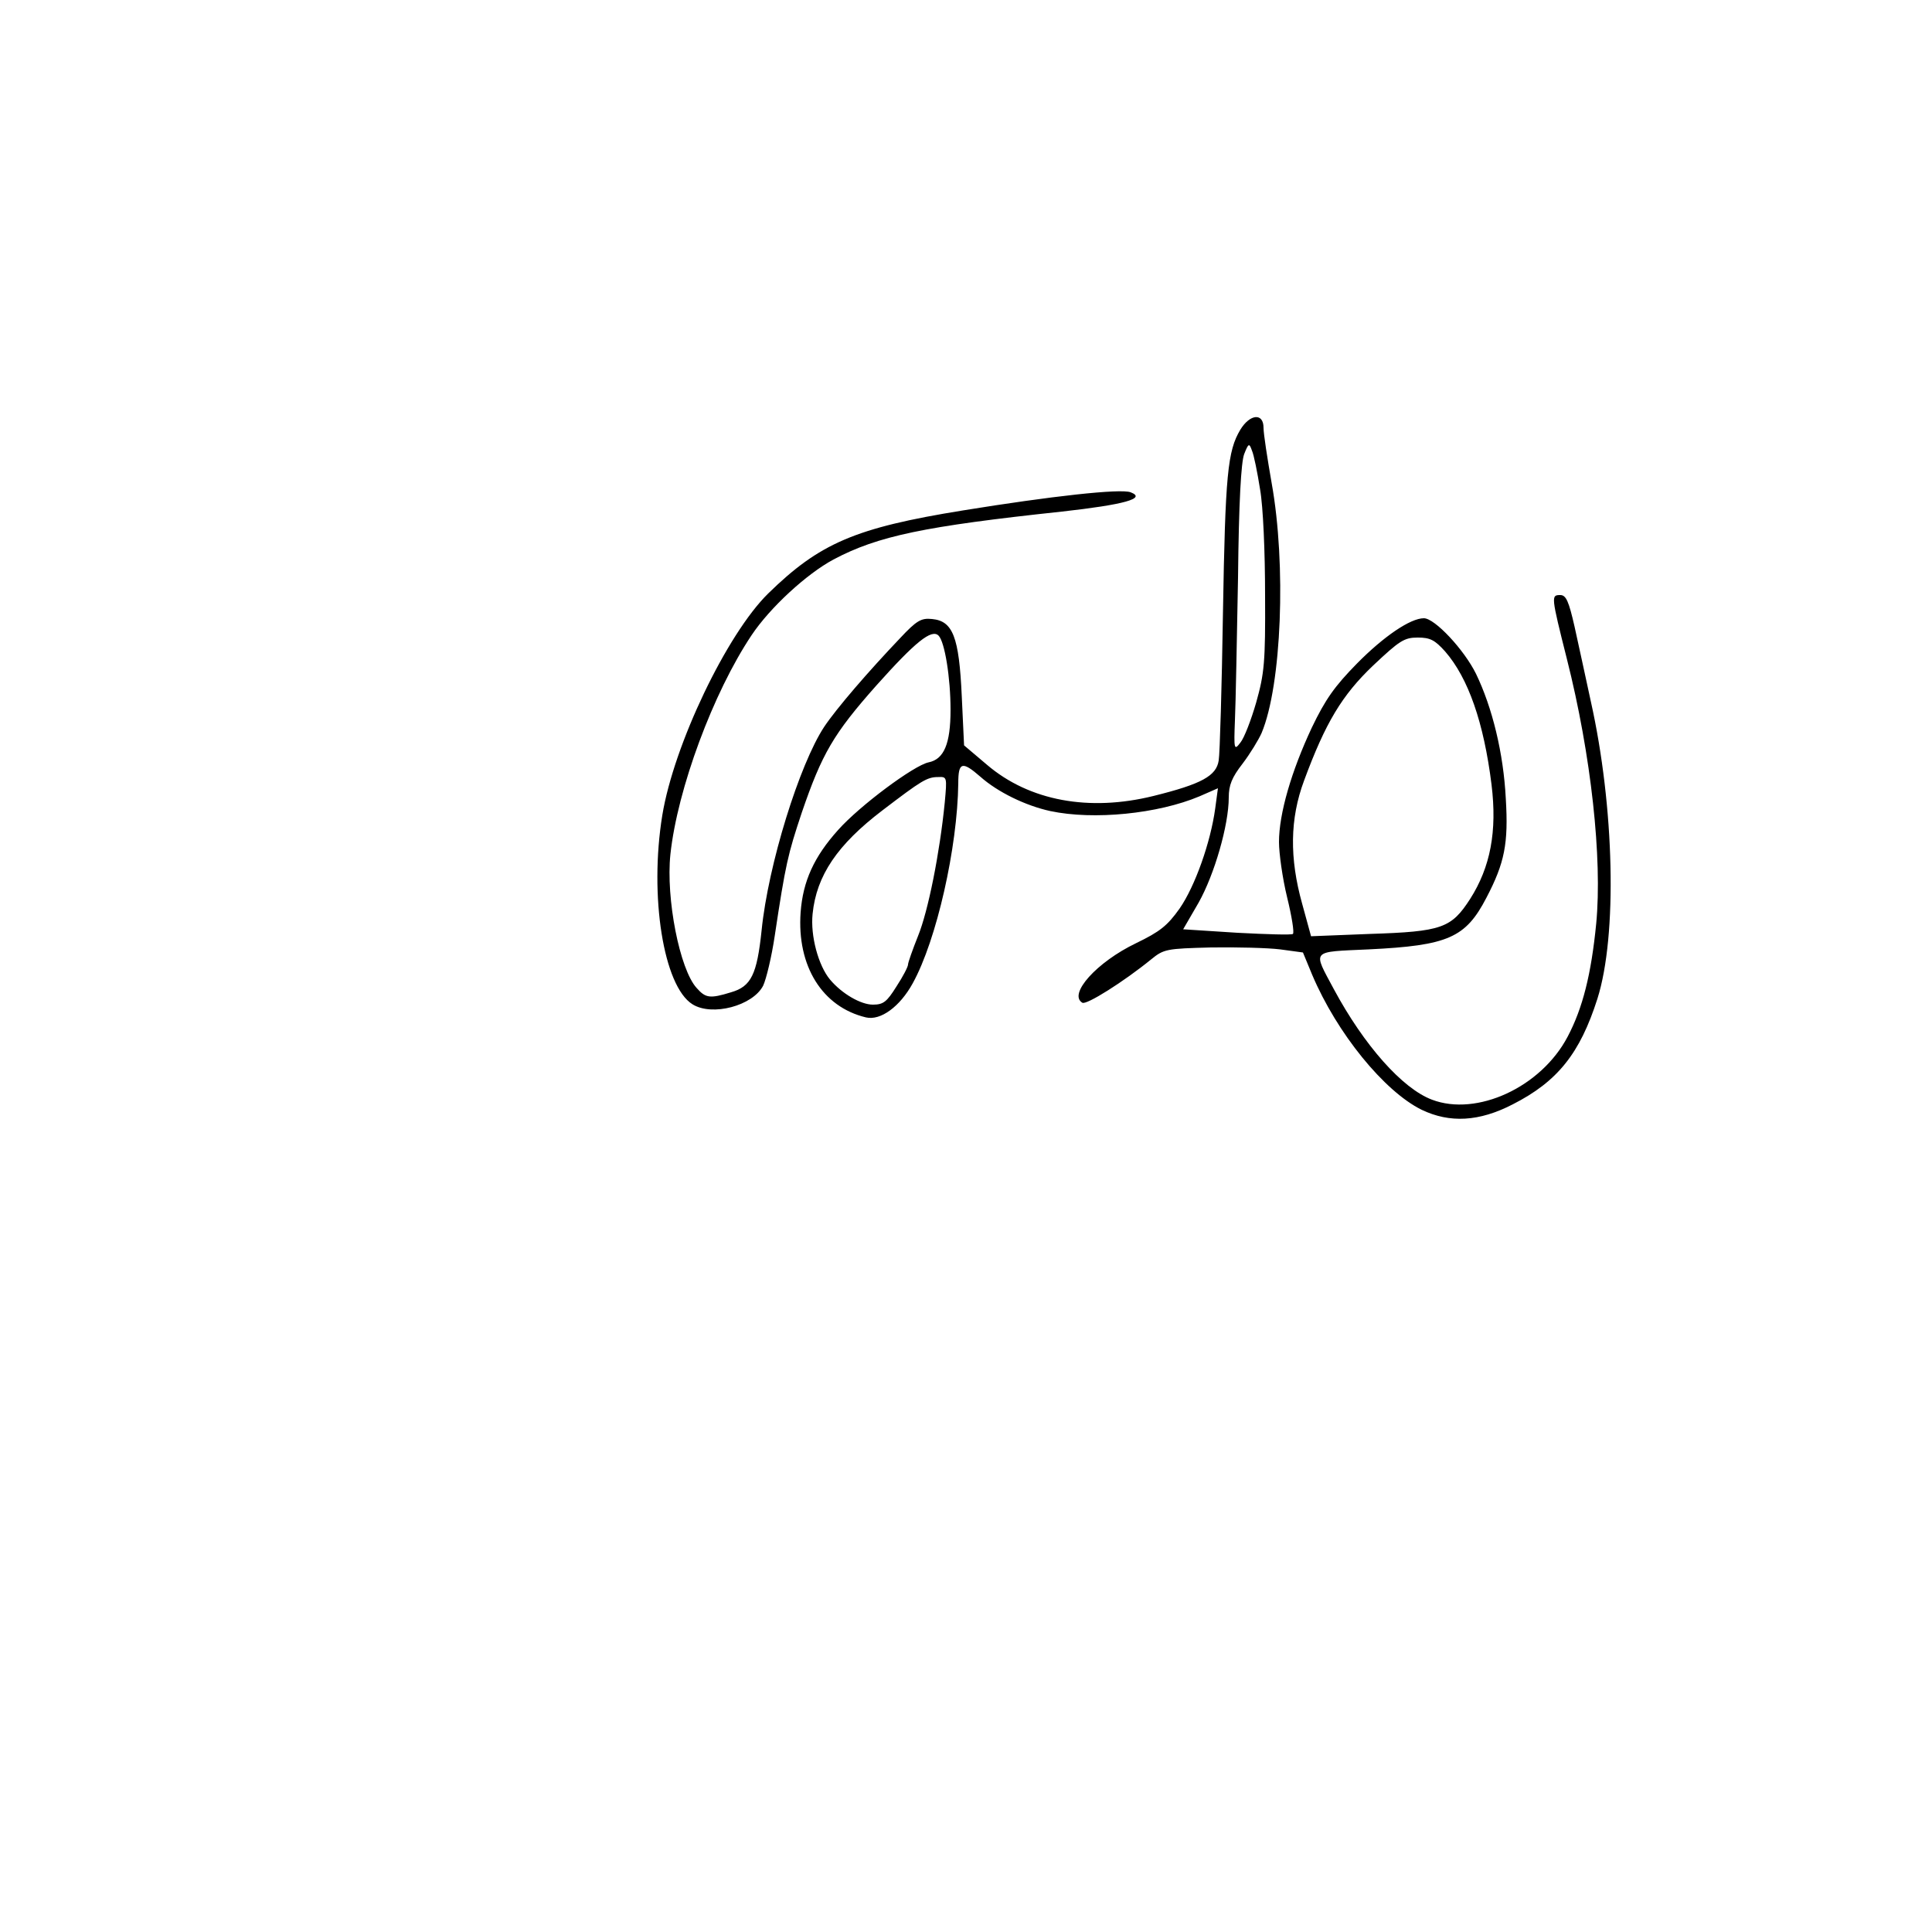
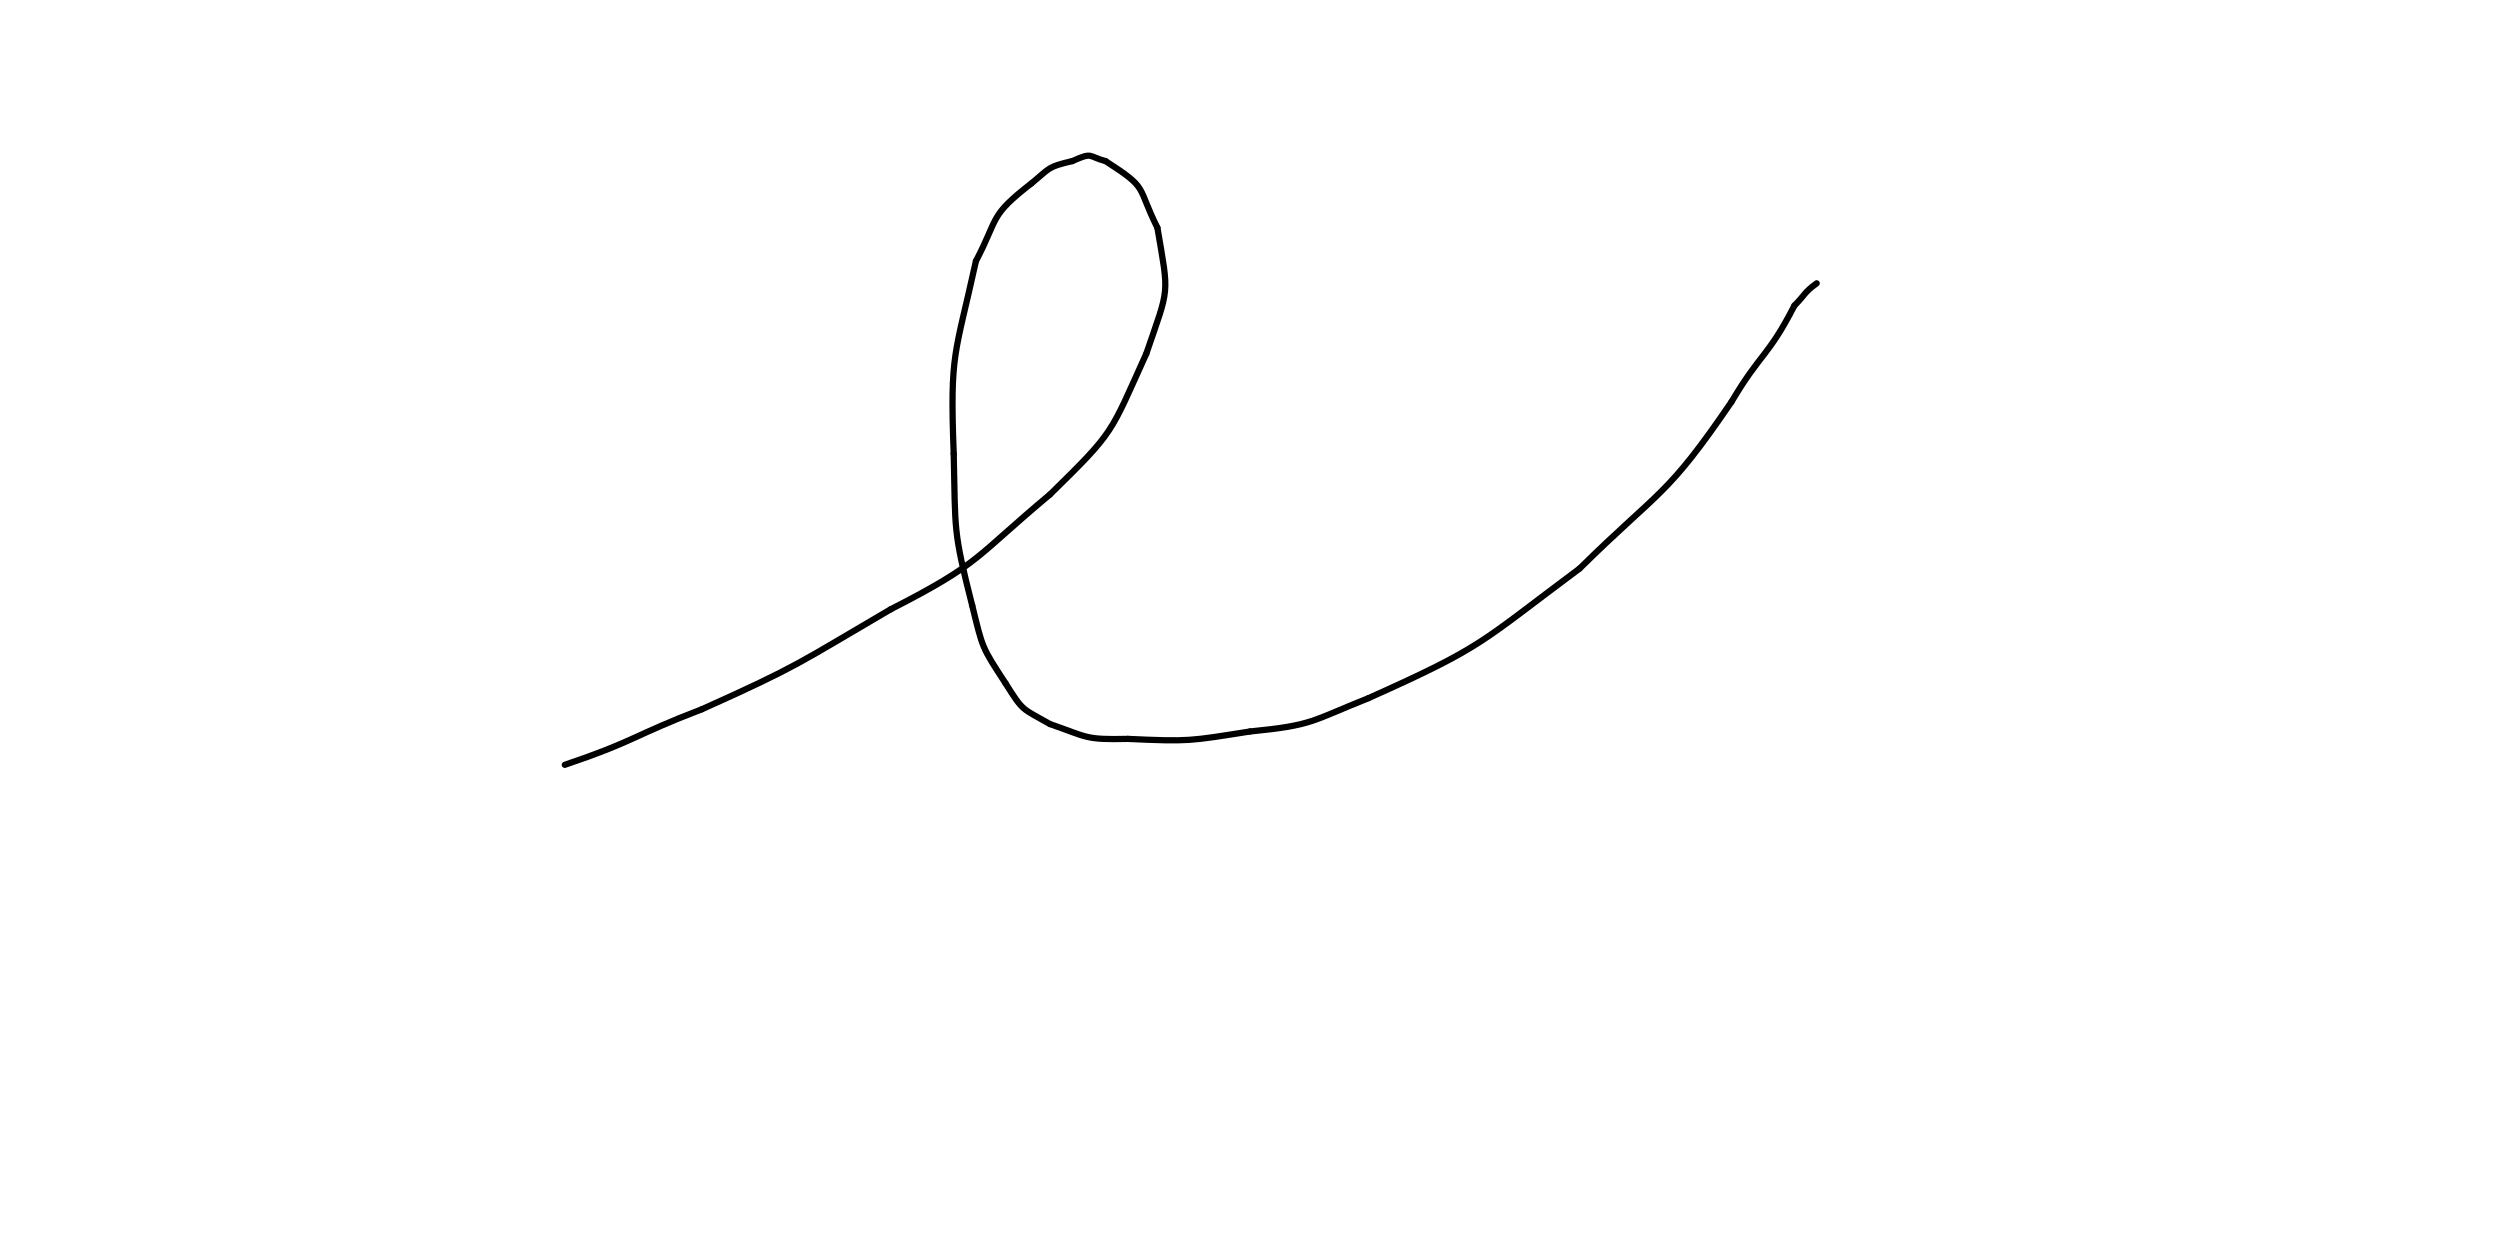
- <svg xmlns="http://www.w3.org/2000/svg" version="1.0" width="500pt" height="500pt" viewBox="0 0 500 500" preserveAspectRatio="xMidYMid meet">
-   <g transform="translate(0,500) scale(0.1,-0.1)" fill="#000000" stroke="none">
-     <path d="M3210 3888 c-33 -55 -39 -116 -45 -474 -3 -192 -8 -364 -11 -382 -6 -40 -44 -61 -169 -92 -166 -41 -321 -13 -431 81 l-59 50 -6 128 c-7 153 -23 194 -77 199 -28 3 -40 -4 -83 -50 -81 -85 -164 -181 -196 -229 -64 -97 -145 -357 -162 -527 -12 -114 -27 -145 -79 -160 -55 -17 -66 -15 -89 11 -44 48 -80 232 -68 346 18 169 111 419 210 567 48 72 143 159 212 196 115 61 235 86 591 124 161 18 220 34 178 50 -26 10 -206 -10 -434 -47 -279 -45 -371 -85 -504 -215 -107 -105 -244 -391 -274 -574 -34 -209 3 -442 78 -489 51 -32 156 -4 183 48 8 17 22 75 30 129 28 186 34 211 70 319 52 152 82 204 193 329 101 113 143 147 161 129 16 -16 31 -109 31 -192 0 -88 -17 -128 -57 -136 -38 -8 -178 -112 -234 -175 -62 -69 -91 -132 -97 -213 -10 -139 56 -245 169 -272 38 -9 88 28 121 88 62 112 116 352 118 518 0 55 10 58 57 17 45 -40 117 -75 181 -89 113 -24 279 -7 386 38 l48 21 -7 -52 c-12 -88 -52 -201 -92 -259 -32 -45 -51 -60 -113 -90 -102 -49 -176 -132 -139 -154 10 -7 108 55 178 112 33 27 40 28 155 31 67 1 147 -1 179 -5 l59 -8 24 -58 c64 -151 186 -301 283 -349 73 -35 149 -31 236 14 116 59 174 132 219 273 52 164 44 497 -17 770 -13 61 -32 147 -42 193 -15 66 -22 82 -37 82 -24 0 -24 -2 17 -165 63 -249 92 -517 76 -685 -13 -132 -35 -219 -74 -293 -69 -131 -235 -207 -351 -163 -77 29 -176 141 -254 286 -55 103 -61 96 90 103 206 10 251 30 305 134 47 90 57 140 50 256 -6 118 -35 236 -77 323 -31 63 -107 144 -135 144 -35 0 -104 -47 -173 -117 -58 -59 -82 -93 -117 -166 -53 -113 -85 -223 -85 -296 0 -29 9 -94 21 -143 12 -49 19 -92 15 -95 -3 -3 -68 -1 -144 3 l-140 9 40 69 c41 73 78 201 78 272 0 32 8 52 36 88 19 25 41 61 49 79 52 124 64 436 26 647 -11 63 -21 127 -21 143 0 39 -35 36 -60 -5z m51 -154 c8 -45 13 -163 13 -274 1 -175 -2 -203 -23 -278 -13 -45 -31 -92 -41 -104 -16 -21 -17 -18 -14 58 2 43 5 210 8 369 2 196 8 300 16 320 11 28 13 29 20 9 5 -11 14 -56 21 -100z m479 -420 c60 -69 100 -184 120 -344 15 -122 -3 -214 -55 -296 -49 -76 -73 -85 -260 -91 l-152 -6 -23 84 c-33 118 -32 220 5 319 55 149 98 221 179 298 68 64 80 72 115 72 32 0 44 -6 71 -36z m-1295 -391 c-13 -131 -43 -281 -69 -345 -14 -35 -26 -69 -26 -74 0 -6 -13 -31 -30 -57 -25 -40 -34 -47 -61 -47 -31 0 -80 28 -111 65 -30 36 -51 113 -45 170 10 99 64 179 181 268 101 77 115 86 144 86 23 1 23 0 17 -66z" />
-   </g>
+ <svg xmlns="http://www.w3.org/2000/svg" viewBox="0 0 450 224.667" width="450" height="224.667">
+   <path d="M 327.000,51.000 C 324.645,52.711 325.000,53.000 323.000,55.000" stroke-width="1.125" stroke="black" fill="none" stroke-linecap="round" />
+   <path d="M 323.000,55.000 C 318.199,64.337 316.978,63.378 311.667,72.333" stroke-width="1.125" stroke="black" fill="none" stroke-linecap="round" />
+   <path d="M 311.667,72.333 C 299.898,89.627 298.866,88.004 284.333,102.333" stroke-width="1.125" stroke="black" fill="none" stroke-linecap="round" />
+   <path d="M 284.333,102.333 C 266.151,115.869 267.232,116.294 246.333,125.667" stroke-width="1.125" stroke="black" fill="none" stroke-linecap="round" />
+   <path d="M 246.333,125.667 C 235.863,129.828 236.484,130.536 225.000,131.667" stroke-width="1.125" stroke="black" fill="none" stroke-linecap="round" />
+   <path d="M 225.000,131.667 C 213.931,133.405 214.196,133.495 203.000,133.000" stroke-width="1.125" stroke="black" fill="none" stroke-linecap="round" />
+   <path d="M 203.000,133.000 C 195.245,133.172 195.931,132.738 189.000,130.333" stroke-width="1.125" stroke="black" fill="none" stroke-linecap="round" />
+   <path d="M 189.000,130.333 C 183.912,127.438 184.245,128.172 181.000,123.000" stroke-width="1.125" stroke="black" fill="none" stroke-linecap="round" />
+   <path d="M 181.000,123.000 C 176.662,116.360 176.912,116.771 175.000,109.000" stroke-width="1.125" stroke="black" fill="none" stroke-linecap="round" />
+   <path d="M 175.000,109.000 C 171.520,95.339 171.995,95.694 171.667,81.667" stroke-width="1.125" stroke="black" fill="none" stroke-linecap="round" />
+   <path d="M 171.667,81.667 C 170.978,63.298 171.853,64.339 175.667,47.000" stroke-width="1.125" stroke="black" fill="none" stroke-linecap="round" />
+   <path d="M 175.667,47.000 C 179.833,39.058 177.978,38.965 185.667,33.000" stroke-width="1.125" stroke="black" fill="none" stroke-linecap="round" />
+   <path d="M 185.667,33.000 C 189.120,30.164 188.499,30.058 193.000,29.000" stroke-width="1.125" stroke="black" fill="none" stroke-linecap="round" />
+   <path d="M 193.000,29.000 C 196.830,27.302 195.787,28.164 199.000,29.000" stroke-width="1.125" stroke="black" fill="none" stroke-linecap="round" />
+   <path d="M 199.000,29.000 C 206.865,34.058 204.497,33.302 208.333,41.000" stroke-width="1.125" stroke="black" fill="none" stroke-linecap="round" />
+   <path d="M 208.333,41.000 C 210.449,53.449 210.532,51.391 206.333,63.667" stroke-width="1.125" stroke="black" fill="none" stroke-linecap="round" />
+   <path d="M 206.333,63.667 C 199.691,78.309 200.782,77.449 189.000,89.000" stroke-width="1.125" stroke="black" fill="none" stroke-linecap="round" />
+   <path d="M 189.000,89.000 C 175.335,100.410 176.691,101.309 160.333,109.667" stroke-width="1.125" stroke="black" fill="none" stroke-linecap="round" />
+   <path d="M 160.333,109.667 C 143.671,119.392 144.002,119.743 126.333,127.667" stroke-width="1.125" stroke="black" fill="none" stroke-linecap="round" />
+   <path d="M 126.333,127.667 C 113.892,132.427 114.338,133.392 101.667,137.667" stroke-width="1.125" stroke="black" fill="none" stroke-linecap="round" />
</svg>
